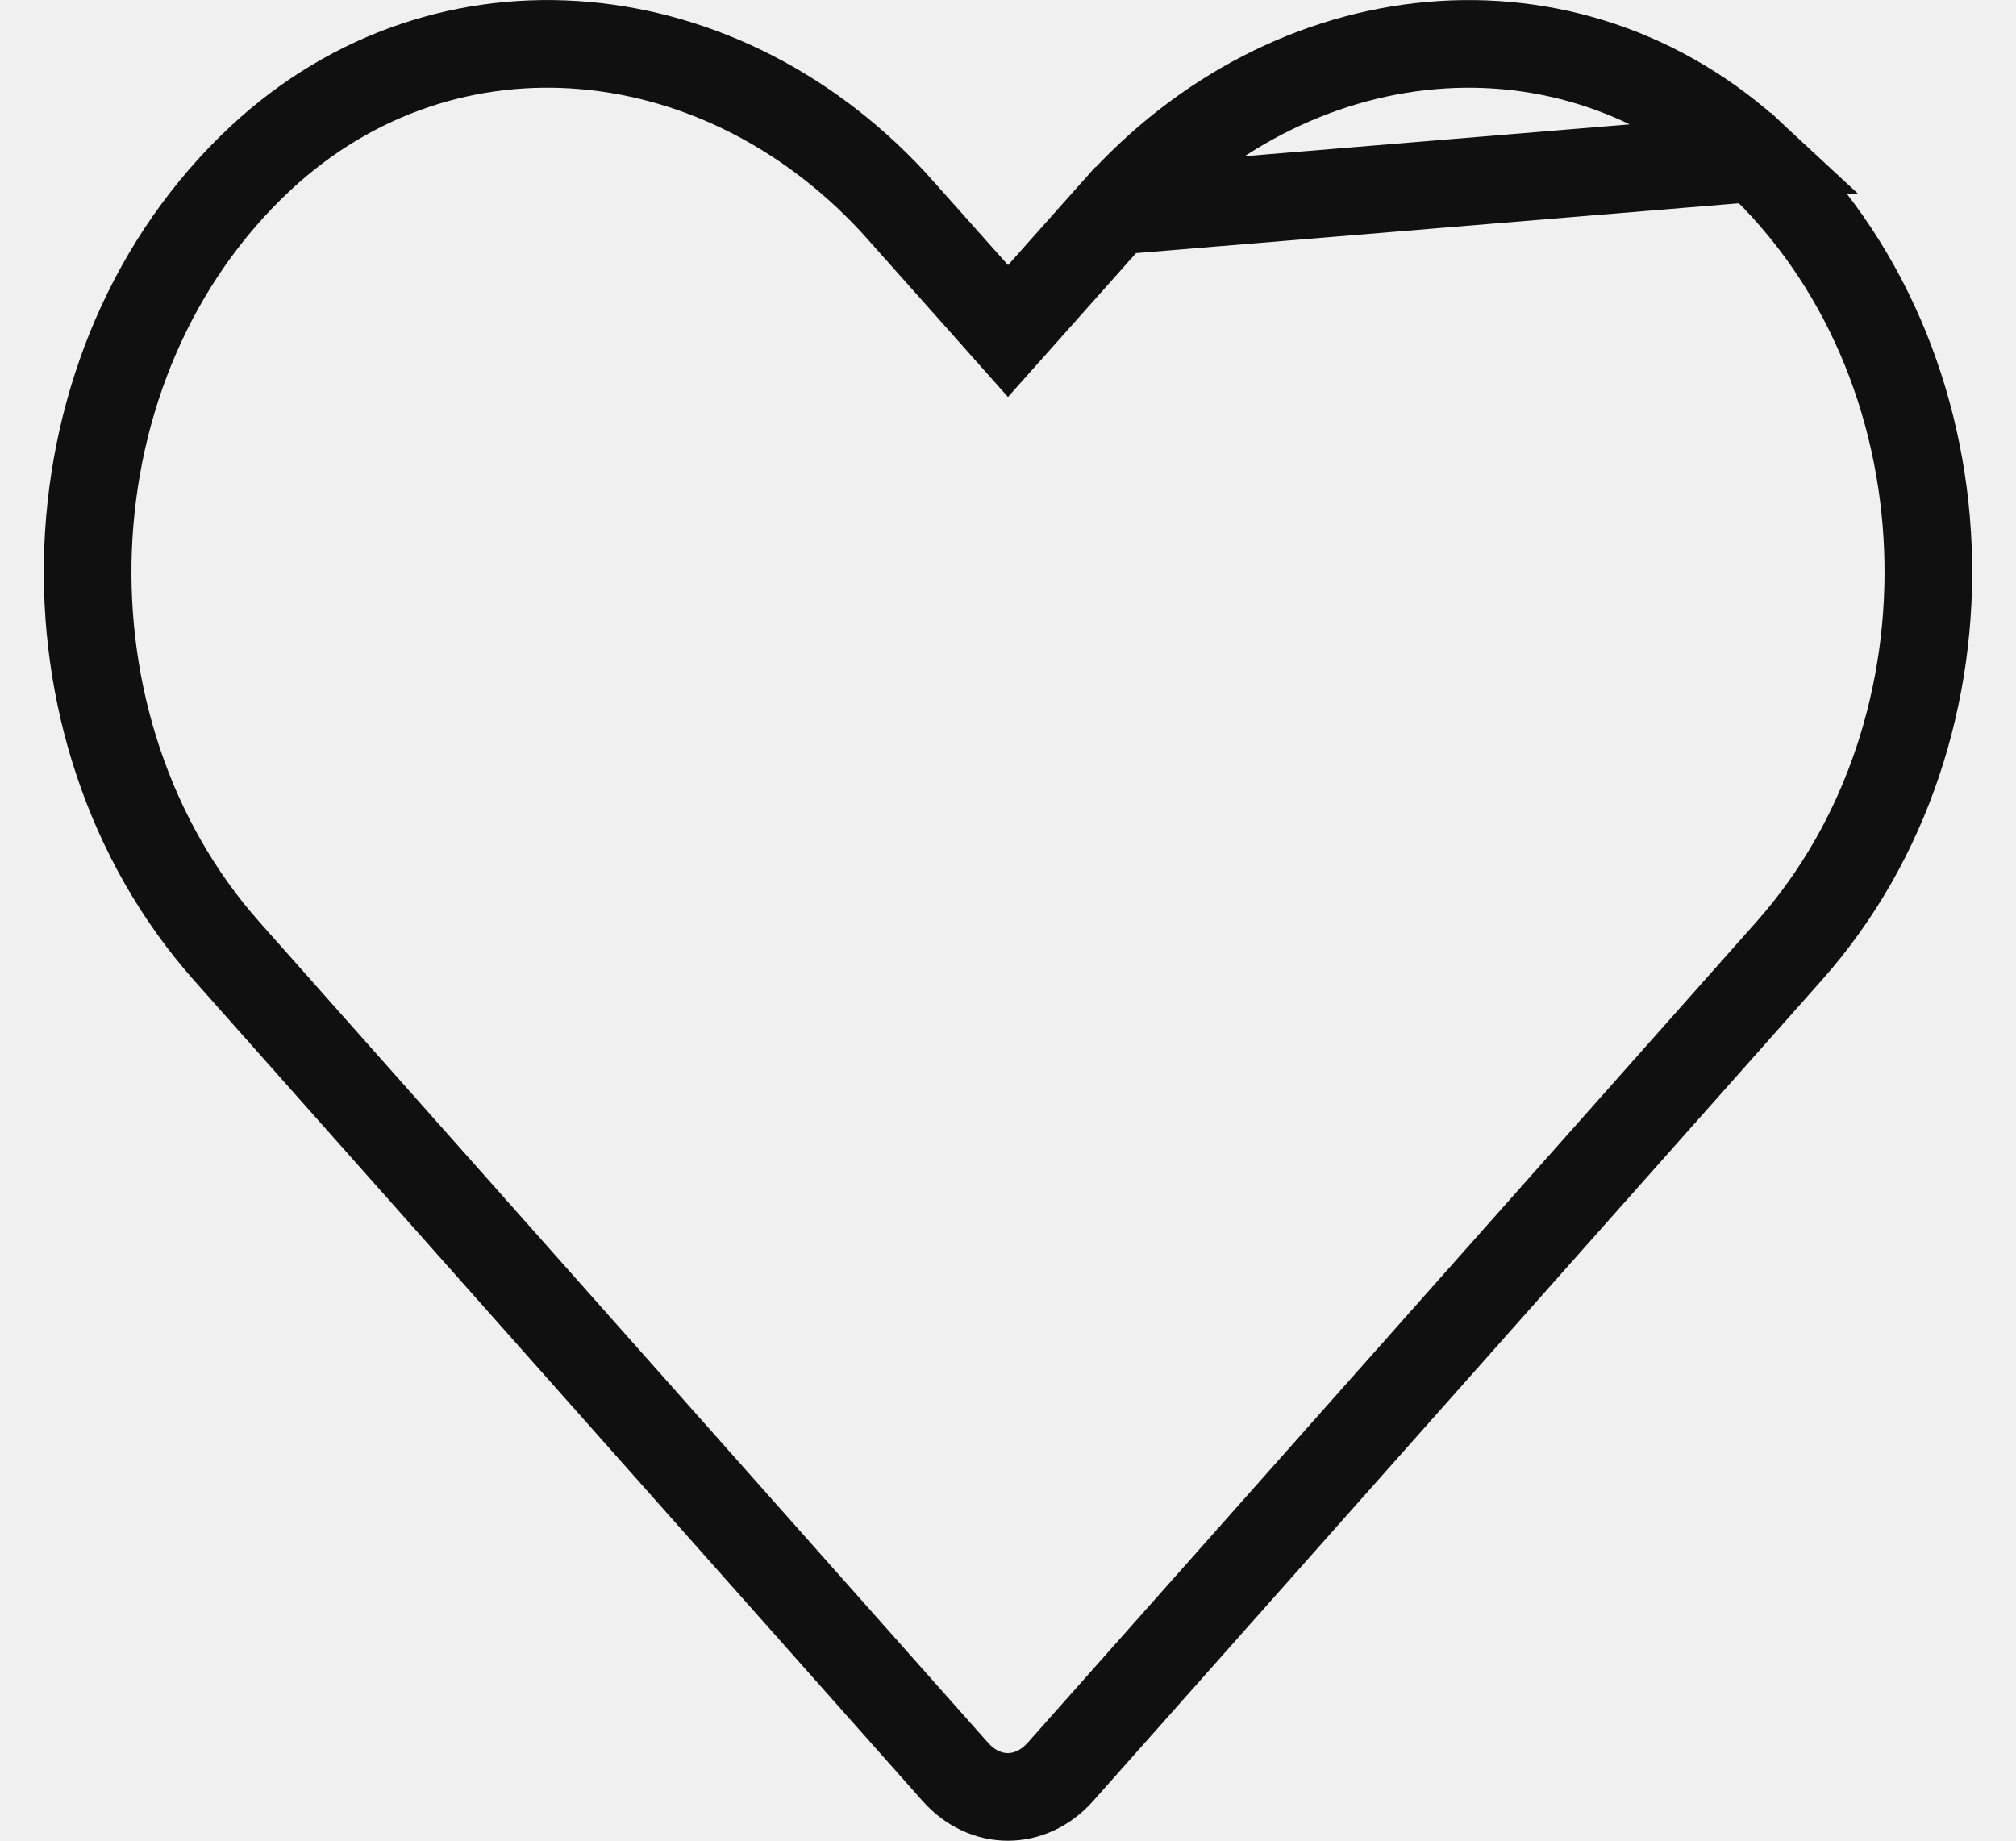
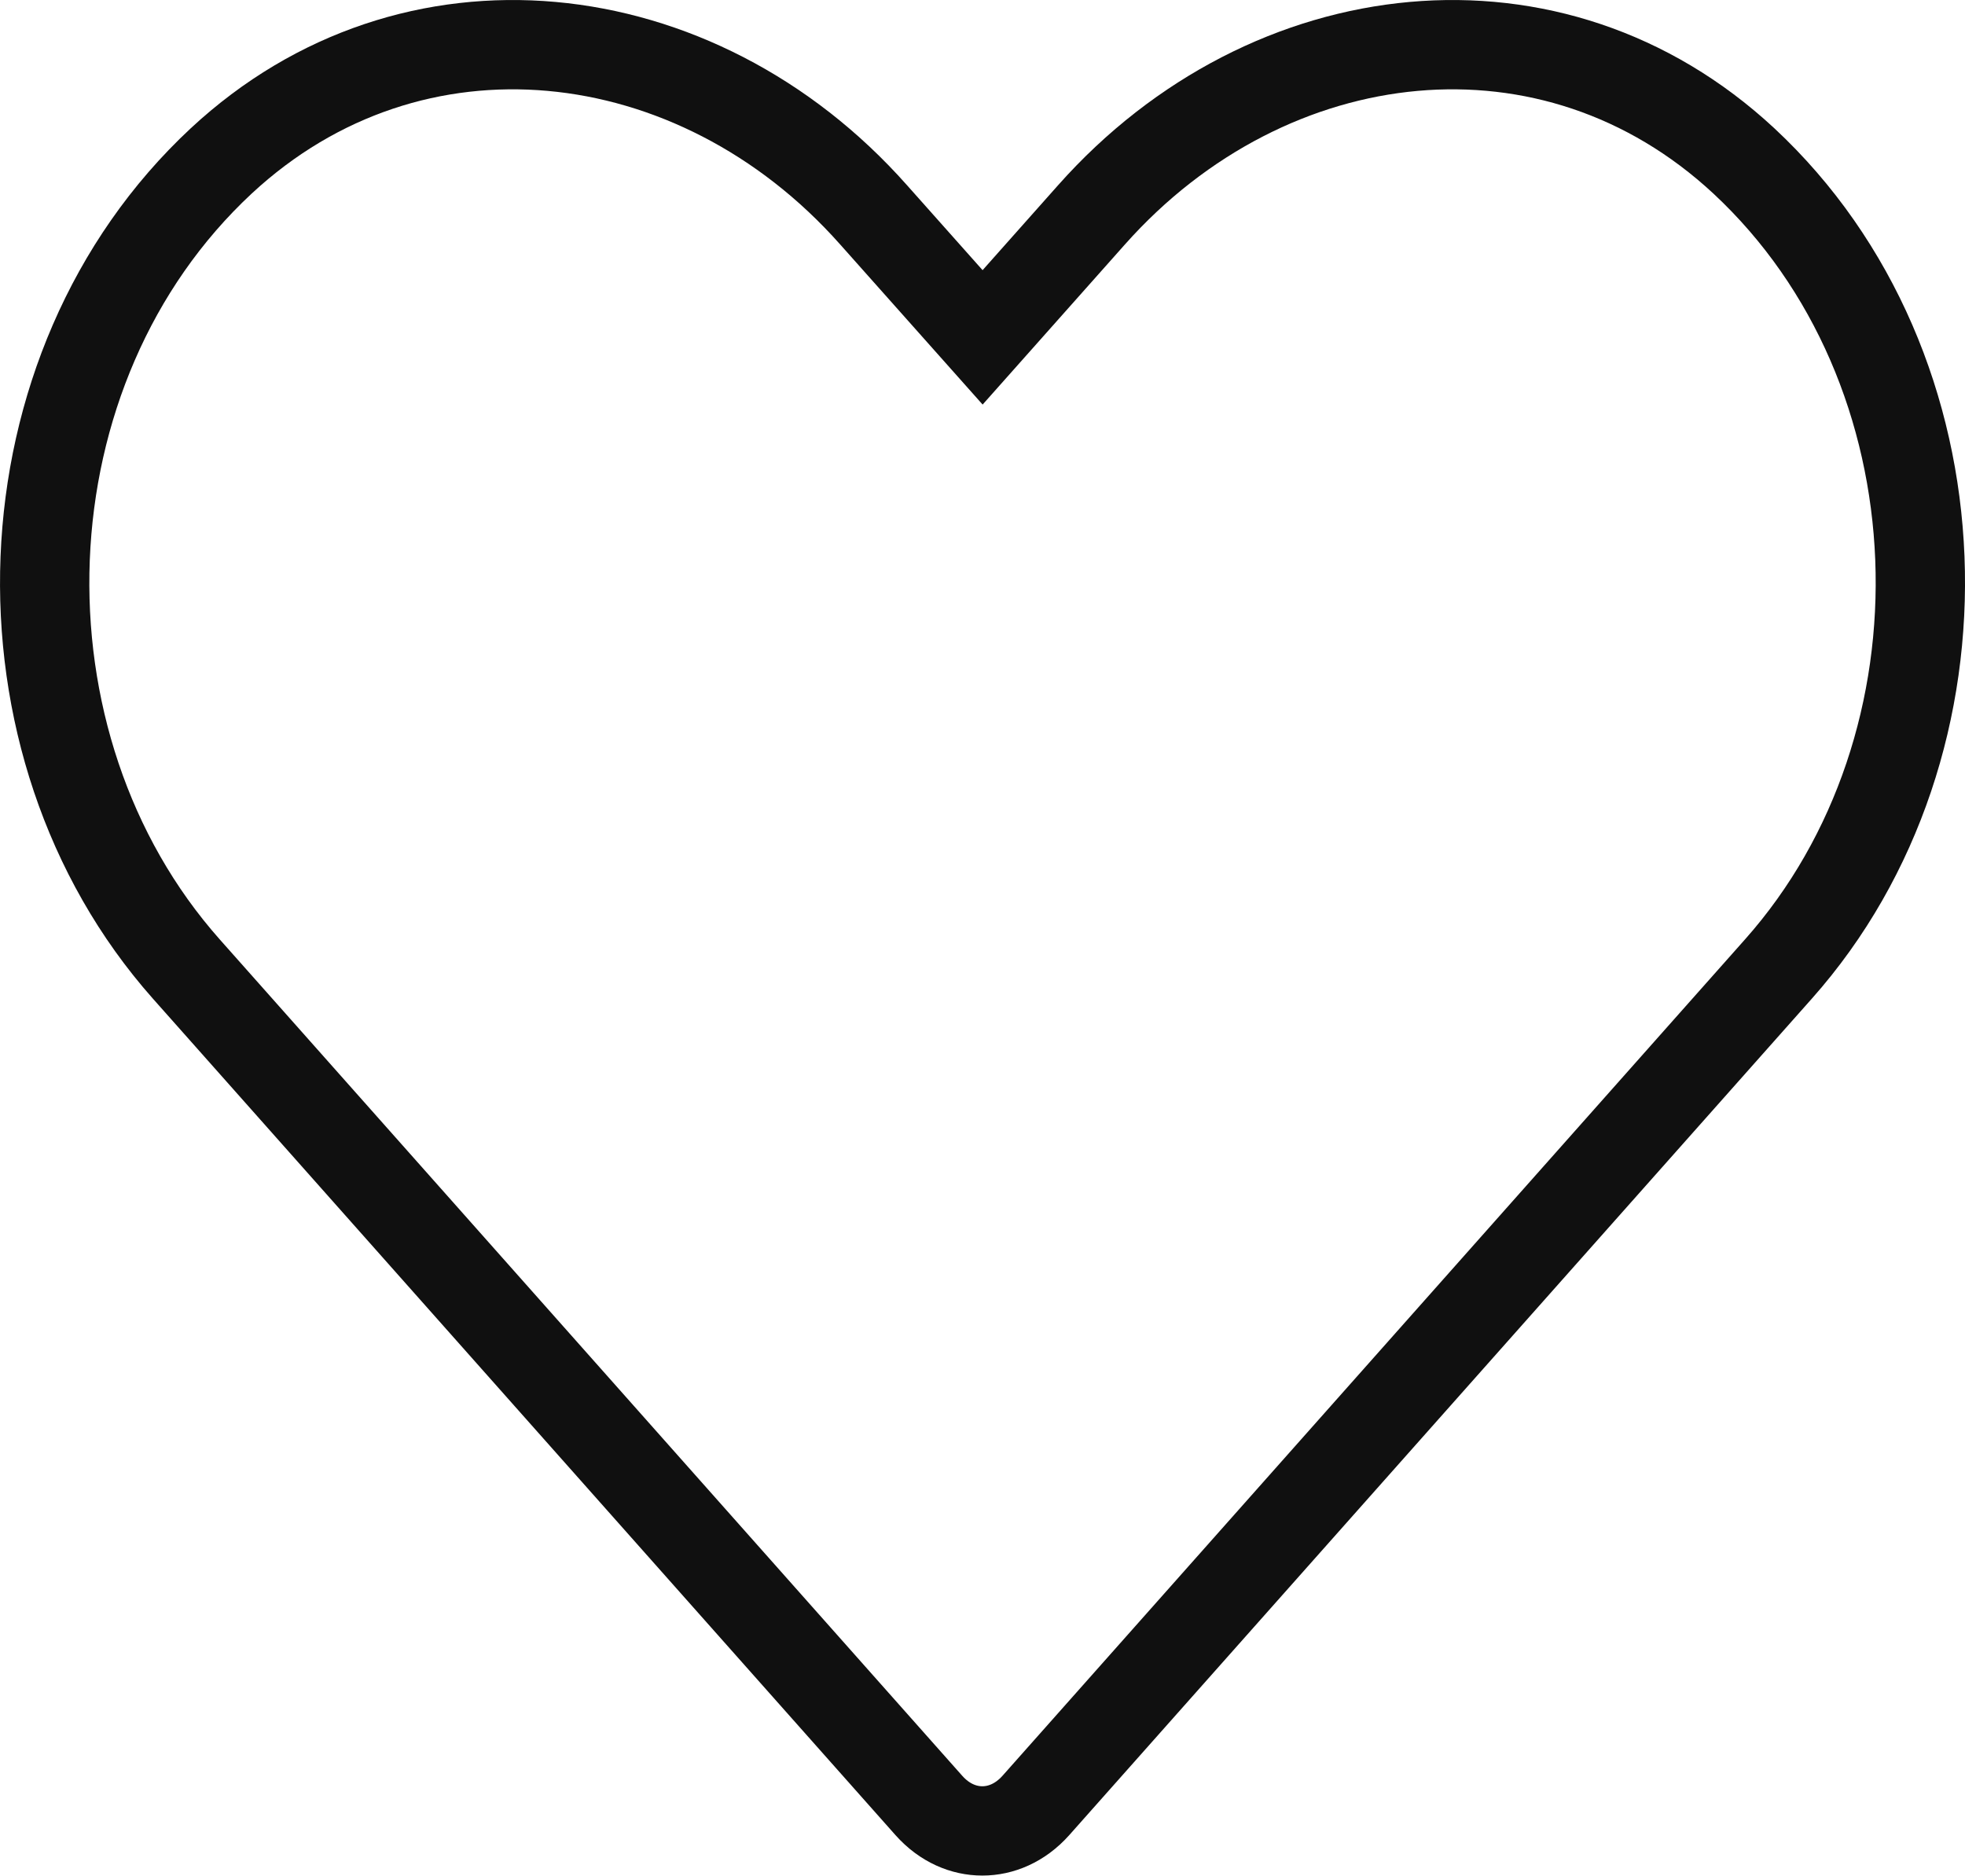
- <svg xmlns="http://www.w3.org/2000/svg" width="23" height="21" viewBox="0 0 23 21" fill="none">
-   <g id="Status=Default">
-     <path id="Vector" d="M12.721 2.406L12.72 2.406L11.874 3.357L11.5 3.777L11.127 3.357L10.28 2.406L10.28 2.405C8.282 0.153 5.097 -0.17 2.976 1.802C0.482 4.125 0.345 8.324 2.585 10.85L10.899 20.215C10.899 20.215 10.899 20.215 10.899 20.215C11.237 20.596 11.759 20.596 12.098 20.215C12.098 20.215 12.098 20.215 12.098 20.215L20.412 10.849L20.412 10.849C22.656 8.323 22.518 4.125 20.024 1.802L12.721 2.406ZM12.721 2.406C14.722 0.152 17.903 -0.169 20.024 1.802L12.721 2.406Z" stroke="#101010" />
+ <svg xmlns="http://www.w3.org/2000/svg" width="22" height="21" viewBox="0 0 22 21" fill="none">
+   <rect width="22" height="21" fill="#D2D2D2" />
+   <g clip-path="url(#clip0_0_1)">
+     <rect width="375" height="2252" transform="translate(-310 -1139)" fill="#F7F7F7" />
+     <g clip-path="url(#clip1_0_1)">
+       <g filter="url(#filter0_d_0_1)">
+         <rect x="-293" y="-197" width="340" height="251" rx="15" fill="white" />
+       </g>
+       <mask id="path-3-inside-1_0_1" fill="white">
+         <path d="M19.865 1.436C17.51 -0.753 14.008 -0.359 11.847 2.073L11.001 3.025L10.154 2.073C7.997 -0.359 4.491 -0.753 2.136 1.436C-0.562 3.948 -0.704 8.458 1.711 11.181L10.025 20.547C10.562 21.152 11.434 21.152 11.972 20.547L20.286 11.181C22.705 8.458 22.563 3.948 19.865 1.436Z" />
+       </mask>
+       <path d="M19.865 1.436C17.51 -0.753 14.008 -0.359 11.847 2.073L11.001 3.025L10.154 2.073C7.997 -0.359 4.491 -0.753 2.136 1.436C-0.562 3.948 -0.704 8.458 1.711 11.181L10.025 20.547C10.562 21.152 11.434 21.152 11.972 20.547L20.286 11.181C22.705 8.458 22.563 3.948 19.865 1.436Z" stroke="#101010" stroke-width="2" mask="url(#path-3-inside-1_0_1)" />
+     </g>
  </g>
+   <defs>
+     <filter id="filter0_d_0_1" x="-308" y="-208" width="370" height="281" filterUnits="userSpaceOnUse" color-interpolation-filters="sRGB">
+       <feFlood flood-opacity="0" result="BackgroundImageFix" />
+       <feColorMatrix in="SourceAlpha" type="matrix" values="0 0 0 0 0 0 0 0 0 0 0 0 0 0 0 0 0 0 127 0" result="hardAlpha" />
+       <feOffset dy="4" />
+       <feGaussianBlur stdDeviation="7.5" />
+       <feColorMatrix type="matrix" values="0 0 0 0 0 0 0 0 0 0 0 0 0 0 0 0 0 0 0.1 0" />
+       <feBlend mode="normal" in2="BackgroundImageFix" result="effect1_dropShadow_0_1" />
+       <feBlend mode="normal" in="SourceGraphic" in2="effect1_dropShadow_0_1" result="shape" />
+     </filter>
+     <clipPath id="clip0_0_1">
+       <rect width="375" height="2252" fill="white" transform="translate(-310 -1139)" />
+     </clipPath>
+     <clipPath id="clip1_0_1">
+       <rect x="-293" y="-197" width="340" height="251" rx="15" fill="white" />
+     </clipPath>
+   </defs>
</svg>
